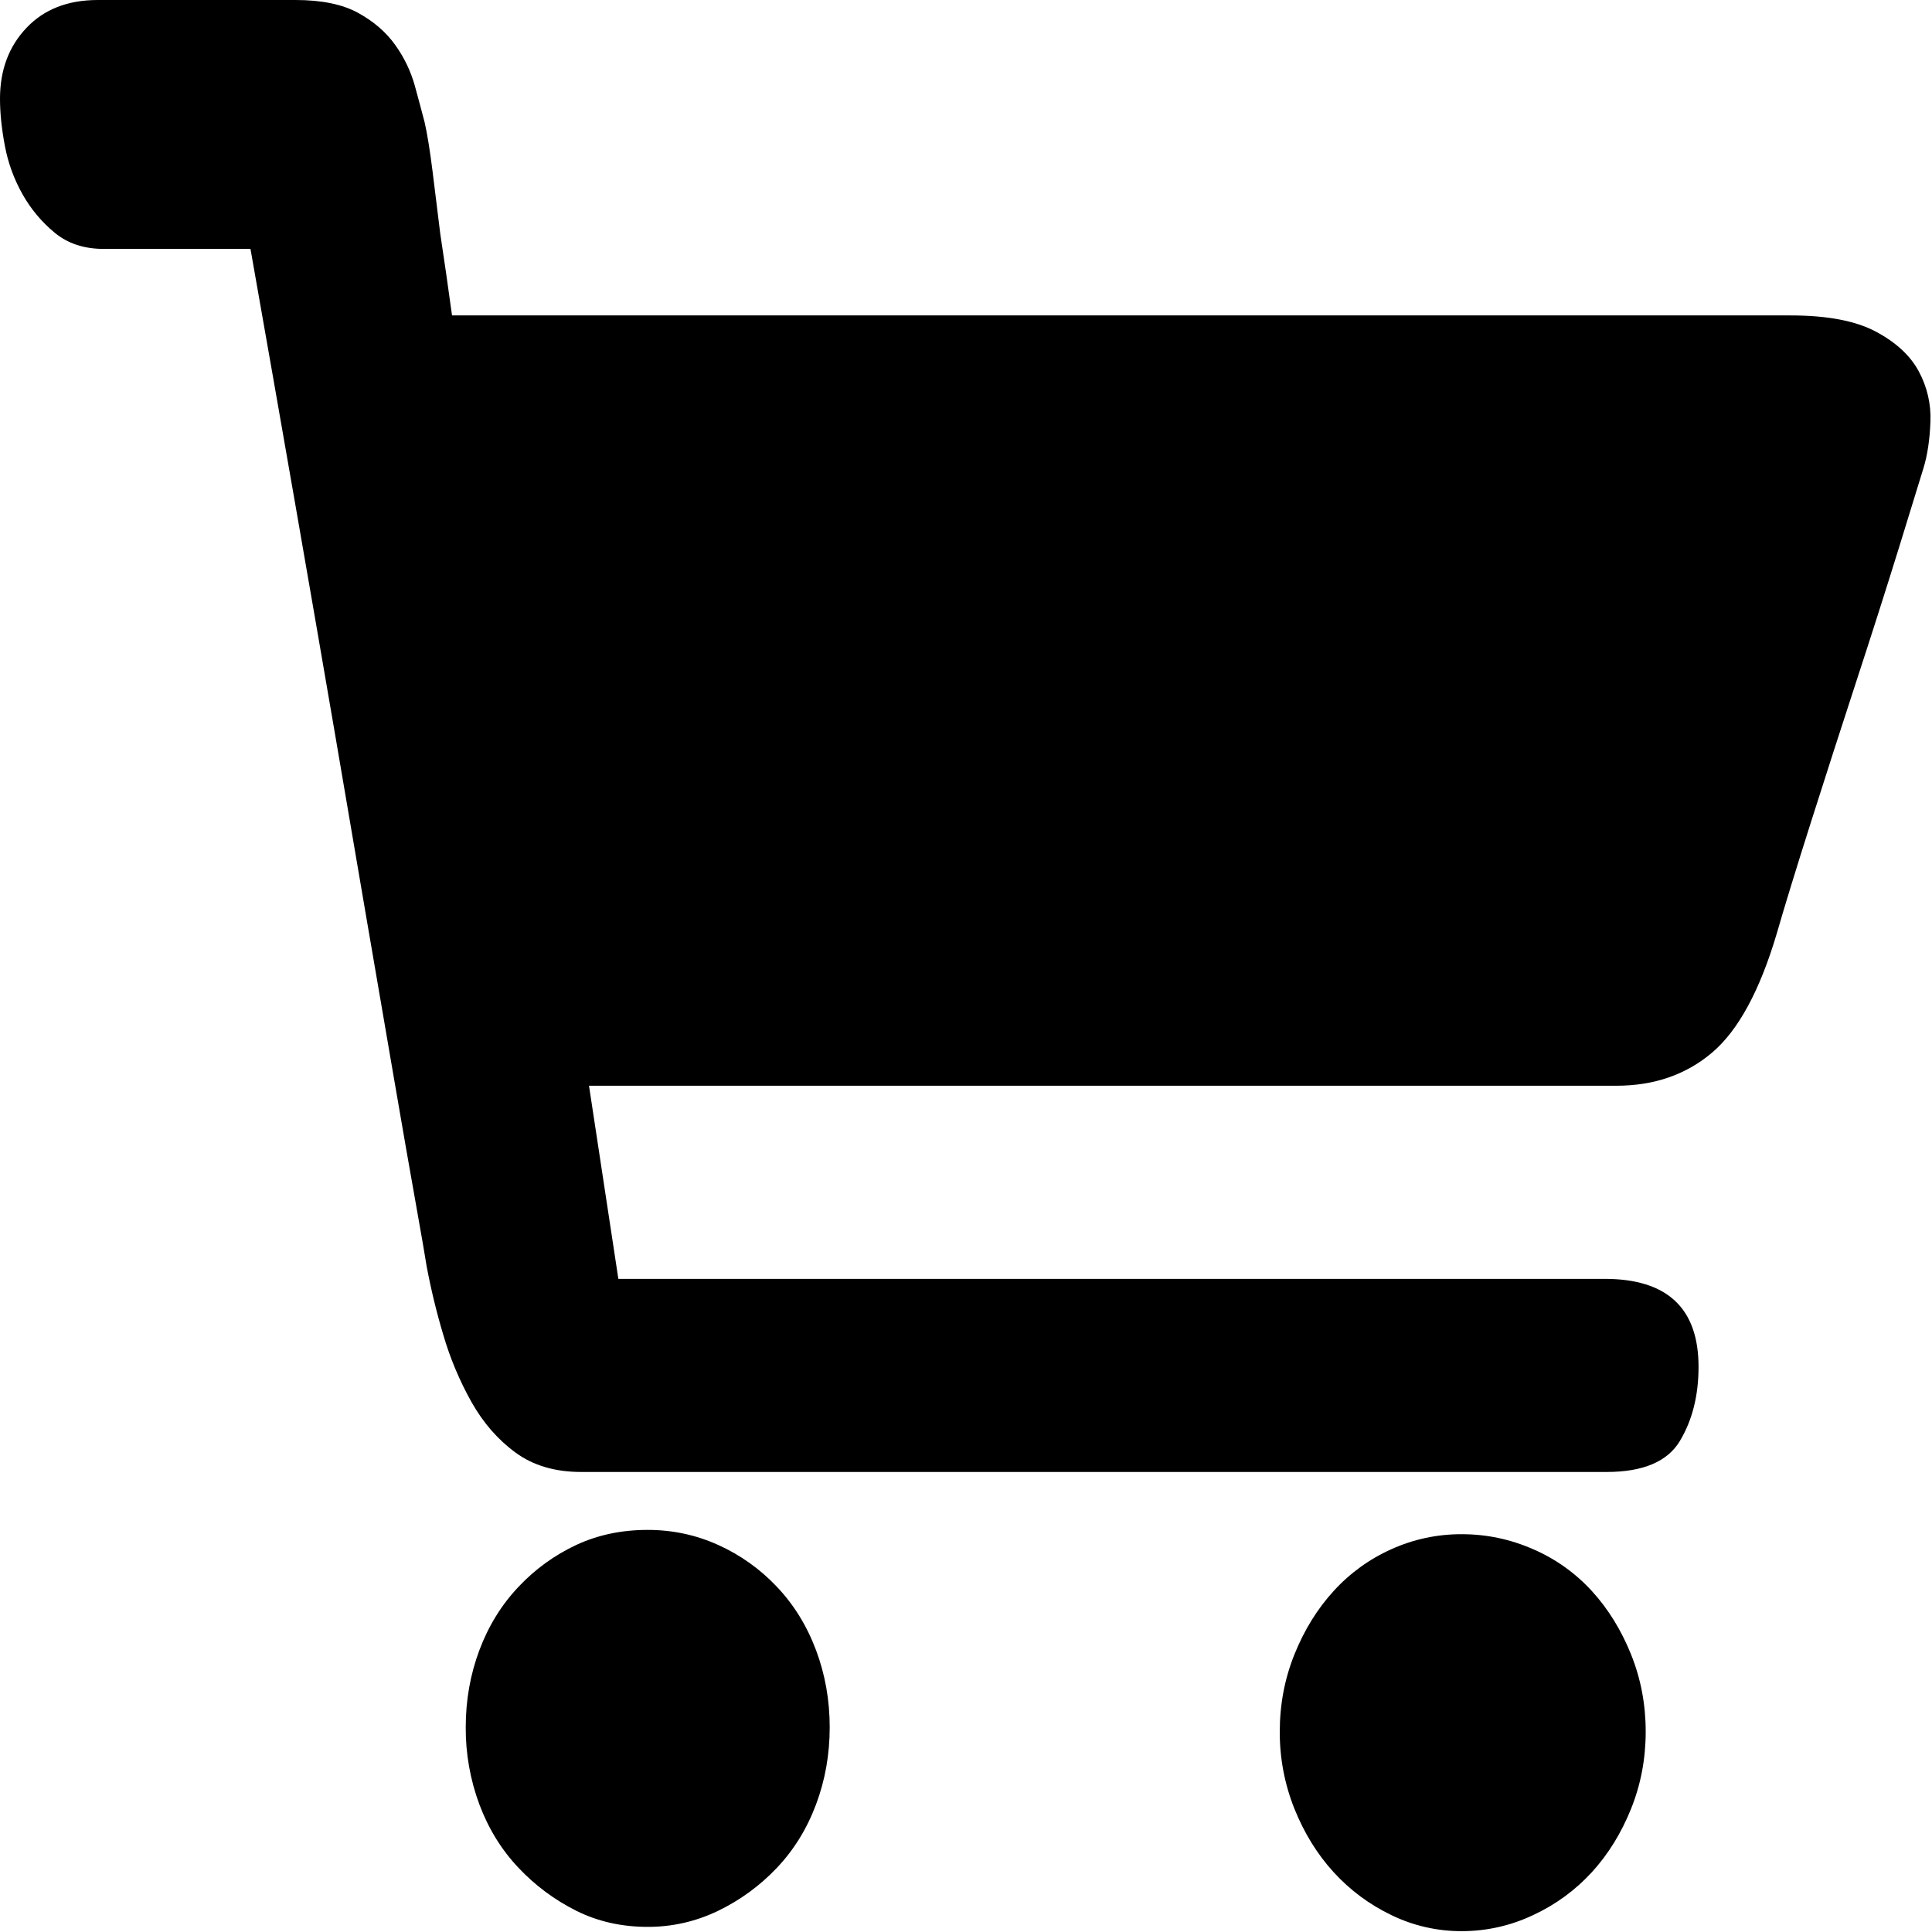
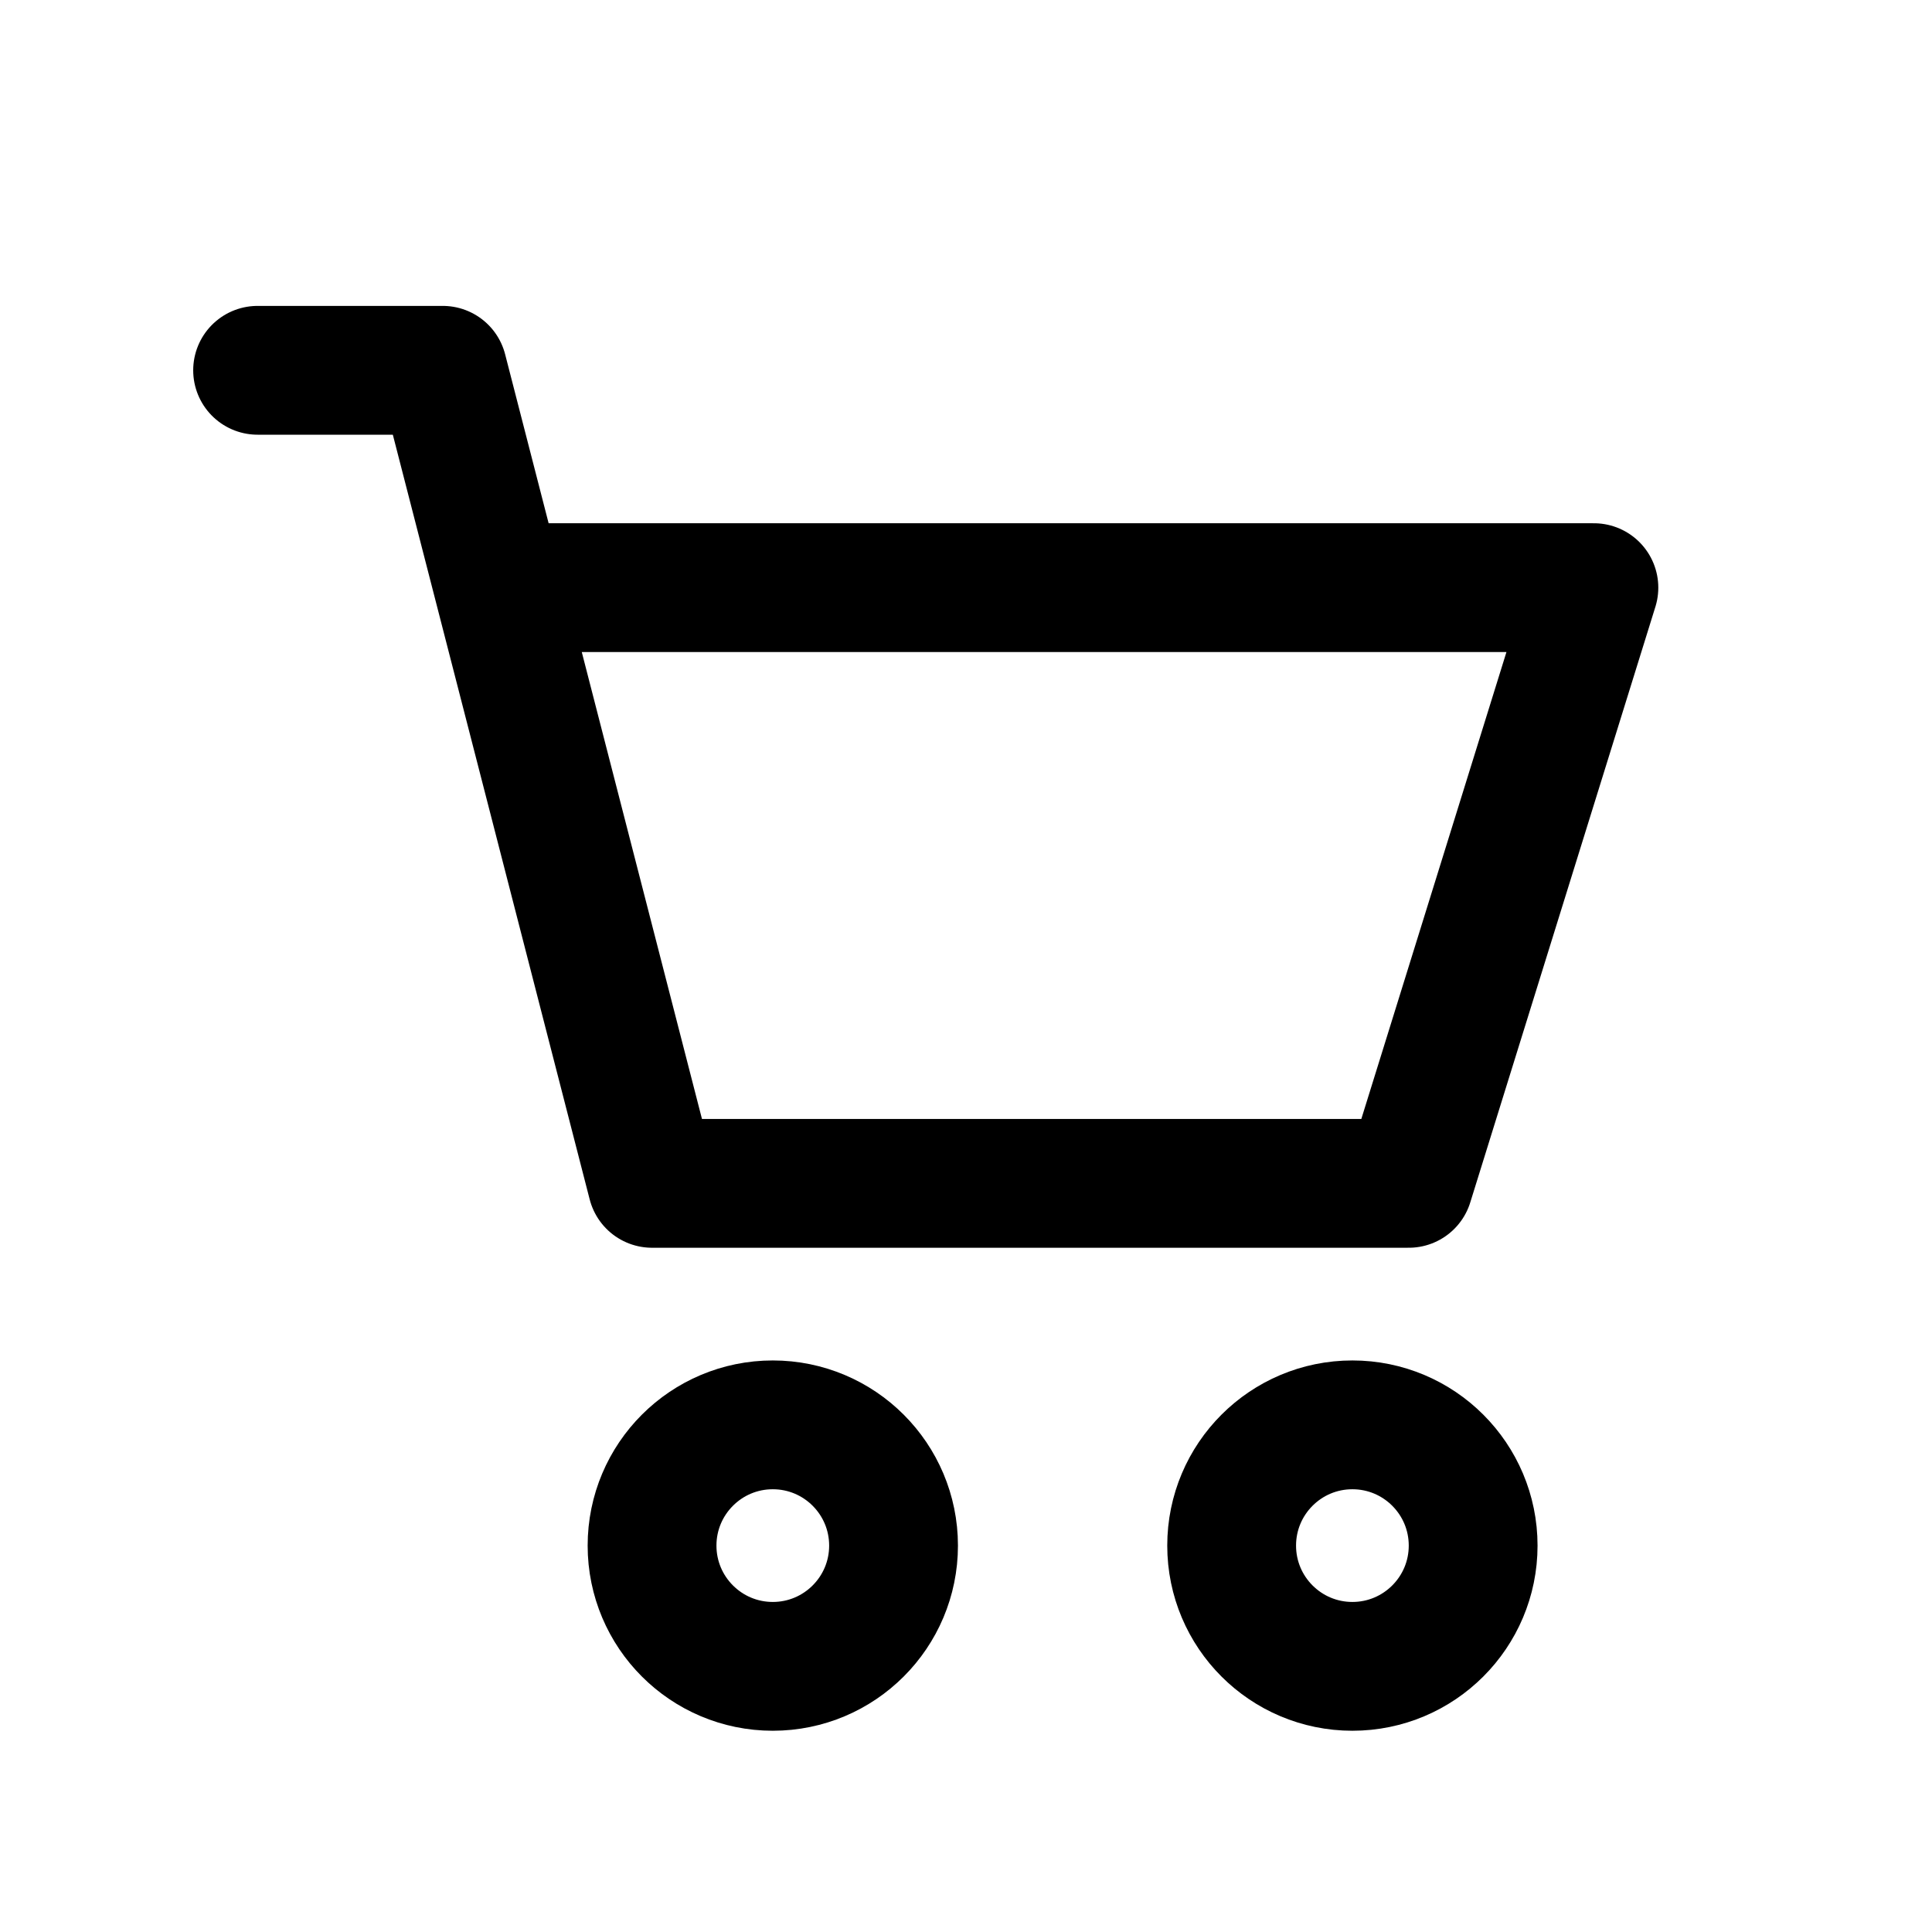
- <svg xmlns="http://www.w3.org/2000/svg" width="128" height="128">
-   <path d="M42.913 101.36c1.642 0 3.198.332 4.667.996a12.28 12.28 0 0 1 3.89 2.772c1.123 1.184 1.987 2.582 2.592 4.193.605 1.612.908 3.318.908 5.118 0 1.8-.303 3.507-.908 5.118-.605 1.611-1.469 3.01-2.593 4.194a13.3 13.3 0 0 1-3.889 2.843 10.582 10.582 0 0 1-4.667 1.066c-1.729 0-3.306-.355-4.732-1.066a13.604 13.604 0 0 1-3.825-2.843c-1.123-1.185-1.988-2.583-2.593-4.194a14.437 14.437 0 0 1-.907-5.118c0-1.8.302-3.506.907-5.118.605-1.61 1.47-3.009 2.593-4.193a12.515 12.515 0 0 1 3.825-2.772c1.426-.664 3.003-.996 4.732-.996zm53.932.285c1.643 0 3.22.331 4.733.995a11.386 11.386 0 0 1 3.889 2.772c1.08 1.185 1.945 2.583 2.593 4.194.648 1.61.972 3.317.972 5.118 0 1.8-.324 3.506-.972 5.117-.648 1.611-1.513 3.01-2.593 4.194a12.253 12.253 0 0 1-3.89 2.843 11 11 0 0 1-4.732 1.066 10.58 10.58 0 0 1-4.667-1.066 12.478 12.478 0 0 1-3.824-2.843c-1.08-1.185-1.945-2.583-2.593-4.194a13.581 13.581 0 0 1-.973-5.117c0-1.801.325-3.507.973-5.118.648-1.611 1.512-3.01 2.593-4.194a11.559 11.559 0 0 1 3.824-2.772 11.212 11.212 0 0 1 4.667-.995zm21.781-80.747c2.42 0 4.3.355 5.64 1.066 1.34.71 2.29 1.587 2.852 2.63a6.427 6.427 0 0 1 .778 3.34c-.044 1.185-.195 2.204-.454 3.057-.26.853-.8 2.606-1.62 5.26a589.268 589.268 0 0 1-2.788 8.743 1236.373 1236.373 0 0 0-3.047 9.453c-.994 3.128-1.75 5.592-2.269 7.393-1.123 3.79-2.55 6.42-4.278 7.89-1.728 1.469-3.846 2.203-6.352 2.203H39.023l1.945 12.795h65.342c4.148 0 6.223 1.943 6.223 5.828 0 1.896-.41 3.53-1.232 4.905-.821 1.374-2.442 2.061-4.862 2.061H38.505c-1.729 0-3.176-.426-4.343-1.28-1.167-.852-2.14-1.966-2.917-3.34a21.277 21.277 0 0 1-1.88-4.478 44.128 44.128 0 0 1-1.102-4.55c-.087-.568-.324-1.942-.713-4.122-.39-2.18-.865-4.904-1.426-8.174l-1.88-10.947c-.692-4.027-1.383-8.079-2.075-12.154-1.642-9.572-3.5-20.234-5.574-31.986H6.87c-1.296 0-2.377-.356-3.24-1.067a9.024 9.024 0 0 1-2.14-2.558 10.416 10.416 0 0 1-1.167-3.2C.108 8.53 0 7.488 0 6.54c0-1.896.583-3.46 1.75-4.69C2.917.615 4.494 0 6.482 0h13.095c1.728 0 3.111.284 4.148.853 1.037.569 1.858 1.28 2.463 2.132a8.548 8.548 0 0 1 1.297 2.701c.26.948.475 1.754.648 2.417.173.758.346 1.825.519 3.199.173 1.374.345 2.772.518 4.193.26 1.706.519 3.507.778 5.403h88.678z" />
+ <svg xmlns="http://www.w3.org/2000/svg" viewBox="0 0 24 24">
+   <g fill="none" stroke="currentColor" stroke-width="1.6" stroke-linecap="round" stroke-linejoin="round">
+     <path d="M3.2 4.6h2.3l2.6 10.1h9.4l2.3-7.4H6.4" />
+     <circle cx="9.6" cy="19.2" r="1.5" />
+     <circle cx="16.8" cy="19.2" r="1.5" />
+   </g>
</svg>
